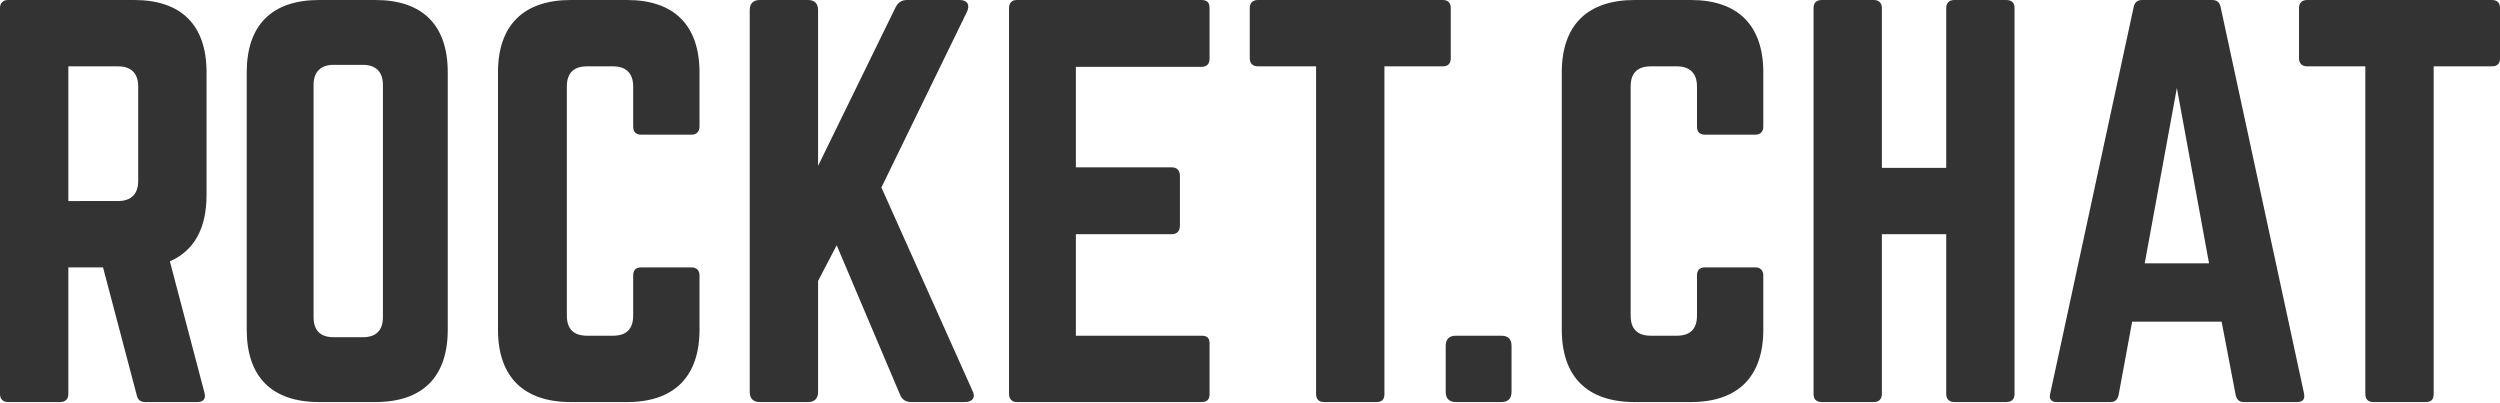
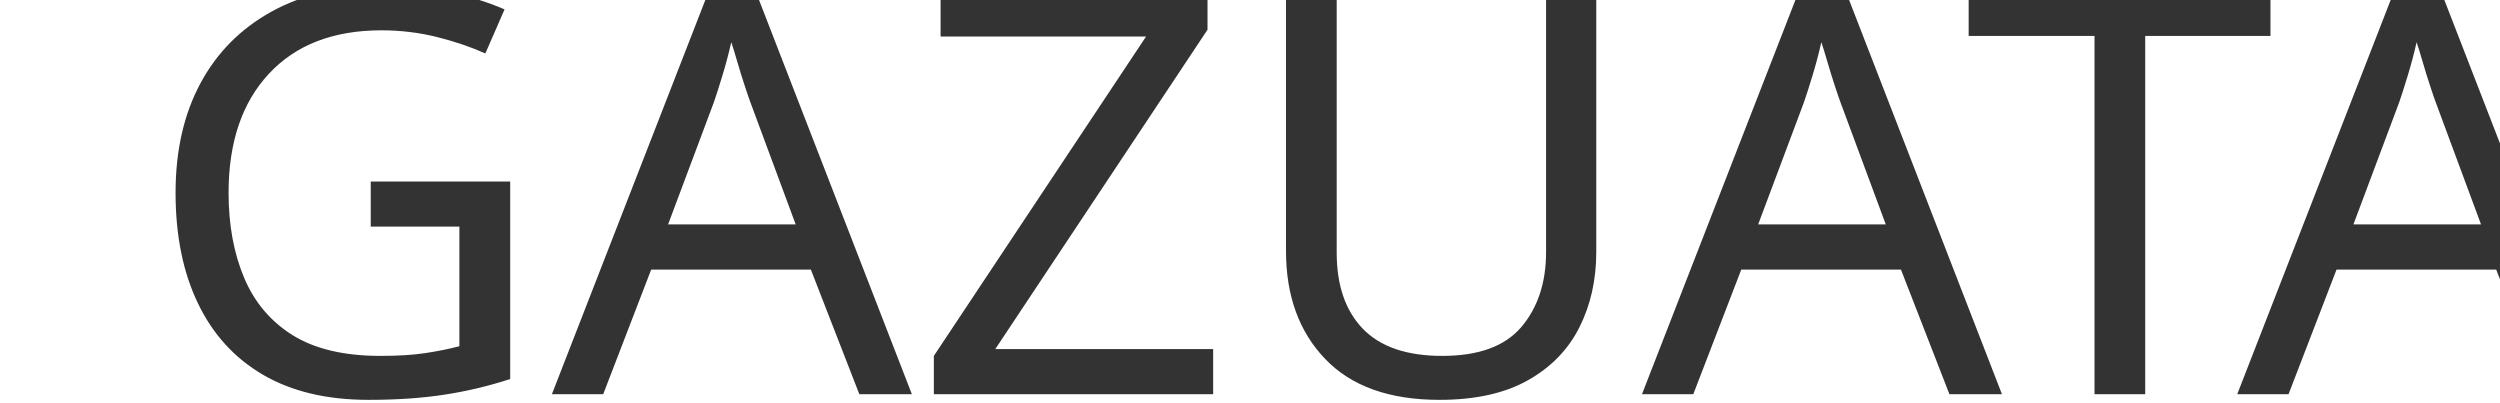
- <svg xmlns="http://www.w3.org/2000/svg" version="1.1" id="Layer_1" x="0px" y="0px" width="319.025px" height="51.306px" viewBox="178.098 -2.677 319.025 51.306" enable-background="new 178.098 -2.677 319.025 51.306" xml:space="preserve">
-   <g>
-     <path fill="#333333" d="M204.456,22.207c0,4.297-1.603,7.119-4.681,8.465l4.425,16.803c0.192,0.771-0.192,1.154-0.898,1.154h-6.67   c-0.641,0-0.961-0.32-1.09-0.898l-4.297-16.289h-4.425v16.162c0,0.642-0.384,1.025-1.026,1.025h-6.67   c-0.641,0-1.026-0.385-1.026-1.025V-1.651c0-0.641,0.385-1.026,1.026-1.026h16.097c6.028,0,9.235,3.207,9.235,9.235V22.207   L204.456,22.207z M193.169,22.976c1.667,0,2.565-0.898,2.565-2.565V8.354c0-1.667-0.898-2.564-2.565-2.564h-6.349v17.187   L193.169,22.976L193.169,22.976z" />
-     <path fill="#333333" d="M209.583,6.558c0-6.028,3.206-9.235,9.235-9.235h7.183c6.028,0,9.235,3.207,9.235,9.235v32.836   c0,6.027-3.207,9.234-9.235,9.234h-7.183c-6.029,0-9.235-3.207-9.235-9.234V6.558z M224.397,40.355   c1.667,0,2.565-0.834,2.565-2.565V8.162c0-1.667-0.898-2.565-2.565-2.565h-3.719c-1.667,0-2.565,0.898-2.565,2.565v29.629   c0,1.73,0.898,2.564,2.565,2.564H224.397L224.397,40.355z" />
-     <path fill="#333333" d="M267.362,13.484c0,0.642-0.385,1.026-1.025,1.026h-6.413c-0.706,0-1.026-0.384-1.026-1.026v-5.13   c0-1.667-0.897-2.564-2.564-2.564h-3.335c-1.731,0-2.565,0.897-2.565,2.564V37.6c0,1.731,0.897,2.563,2.565,2.563h3.335   c1.667,0,2.564-0.833,2.564-2.563v-5.132c0-0.642,0.32-1.026,1.026-1.026h6.413c0.643,0,1.025,0.384,1.025,1.026v6.927   c0,6.027-3.271,9.234-9.234,9.234h-7.183c-6.028,0-9.299-3.207-9.299-9.234V6.558c0-6.028,3.271-9.235,9.299-9.235h7.183   c5.964,0,9.234,3.207,9.234,9.235V13.484z" />
-     <path fill="#333333" d="M294.422,48.629c-0.771,0-1.218-0.32-1.476-0.961l-8.079-19.048l-2.374,4.554v14.172   c0,0.834-0.448,1.283-1.282,1.283h-6.157c-0.834,0-1.283-0.449-1.283-1.283v-48.74c0-0.833,0.449-1.283,1.283-1.283h6.157   c0.833,0,1.282,0.449,1.282,1.283v19.881l9.876-20.202c0.321-0.641,0.771-0.962,1.476-0.962h6.733c0.962,0,1.347,0.642,0.897,1.539   l-10.901,22.382l11.606,25.91c0.449,0.834,0.064,1.475-0.961,1.475H294.422z" />
-     <path fill="#333333" d="M332.45,4.763c0,0.641-0.257,1.09-1.026,1.09h-16.033v12.826h12.249c0.643,0,1.026,0.385,1.026,1.09v6.349   c0,0.706-0.385,1.091-1.026,1.091h-12.249v12.954h16.033c0.771,0,1.026,0.321,1.026,1.026v6.414c0,0.641-0.257,1.024-1.026,1.024   h-23.6c-0.578,0-0.963-0.385-0.963-1.024V-1.651c0-0.641,0.385-1.026,0.963-1.026h23.6c0.771,0,1.026,0.385,1.026,1.026V4.763z" />
-     <path fill="#333333" d="M362.204-2.677c0.705,0,1.026,0.385,1.026,1.026v6.414c0,0.641-0.321,1.026-1.026,1.026h-7.439v41.814   c0,0.705-0.32,1.024-1.025,1.024h-6.67c-0.643,0-1.026-0.319-1.026-1.024V5.789h-7.438c-0.643,0-1.026-0.385-1.026-1.026v-6.414   c0-0.641,0.385-1.026,1.026-1.026H362.204z" />
-     <path fill="#333333" d="M362.585,41.445c0-0.834,0.449-1.282,1.283-1.282h5.836c0.834,0,1.282,0.448,1.282,1.282v5.899   c0,0.835-0.448,1.283-1.282,1.283h-5.836c-0.834,0-1.283-0.448-1.283-1.283V41.445z" />
-     <path fill="#333333" d="M403.114,13.484c0,0.642-0.386,1.026-1.026,1.026h-6.413c-0.705,0-1.025-0.384-1.025-1.026v-5.13   c0-1.667-0.897-2.564-2.564-2.564h-3.335c-1.732,0-2.565,0.897-2.565,2.564V37.6c0,1.731,0.897,2.563,2.565,2.563h3.335   c1.667,0,2.564-0.833,2.564-2.563v-5.132c0-0.642,0.32-1.026,1.025-1.026h6.413c0.643,0,1.026,0.384,1.026,1.026v6.927   c0,6.027-3.271,9.234-9.235,9.234h-7.183c-6.028,0-9.299-3.207-9.299-9.234V6.558c0-6.028,3.271-9.235,9.299-9.235h7.183   c5.965,0,9.235,3.207,9.235,9.235V13.484z" />
-     <path fill="#333333" d="M426.455-1.651c0-0.641,0.384-1.026,1.025-1.026h6.605c0.77,0,1.089,0.385,1.089,1.026v49.254   c0,0.641-0.32,1.024-1.089,1.024h-6.605c-0.643,0-1.025-0.385-1.025-1.024V27.209h-8.209v20.395c0,0.642-0.385,1.025-1.026,1.025   h-6.604c-0.771,0-1.091-0.385-1.091-1.025V-1.651c0-0.641,0.32-1.026,1.091-1.026h6.604c0.643,0,1.026,0.385,1.026,1.026v20.394   h8.209V-1.651L426.455-1.651z" />
-     <path fill="#333333" d="M464.419,48.629c-0.577,0-0.897-0.32-1.026-0.898l-1.795-9.362h-11.416l-1.73,9.362   c-0.129,0.578-0.449,0.898-1.026,0.898h-6.861c-0.705,0-1.026-0.385-0.835-1.09l10.646-49.318c0.129-0.641,0.513-0.898,1.09-0.898   h8.915c0.577,0,0.962,0.257,1.09,0.898l10.646,49.318c0.129,0.705-0.128,1.09-0.897,1.09H464.419z M455.889,8.546l-4.104,22.382   h8.209L455.889,8.546z" />
-     <path fill="#333333" d="M496.097-2.677c0.705,0,1.026,0.385,1.026,1.026v6.414c0,0.641-0.321,1.026-1.026,1.026h-7.438v41.814   c0,0.705-0.321,1.024-1.026,1.024h-6.67c-0.641,0-1.025-0.319-1.025-1.024V5.789h-7.438c-0.642,0-1.025-0.385-1.025-1.026v-6.414   c0-0.641,0.385-1.026,1.025-1.026H496.097z" />
-   </g>
+ <svg xmlns="http://www.w3.org/2000/svg" version="1.1" id="Layer_1" x="0px" y="0px" width="319.025px" height="51.307px" viewBox="0 0 319.025 51.307" enable-background="new 0 0 319.025 51.307" xml:space="preserve">
+   <text transform="matrix(1 0 0 1 18.0127 50.3064)" fill="#333333" font-family="'JCHEadA'" font-size="72">GAZUATALK</text>
</svg>
